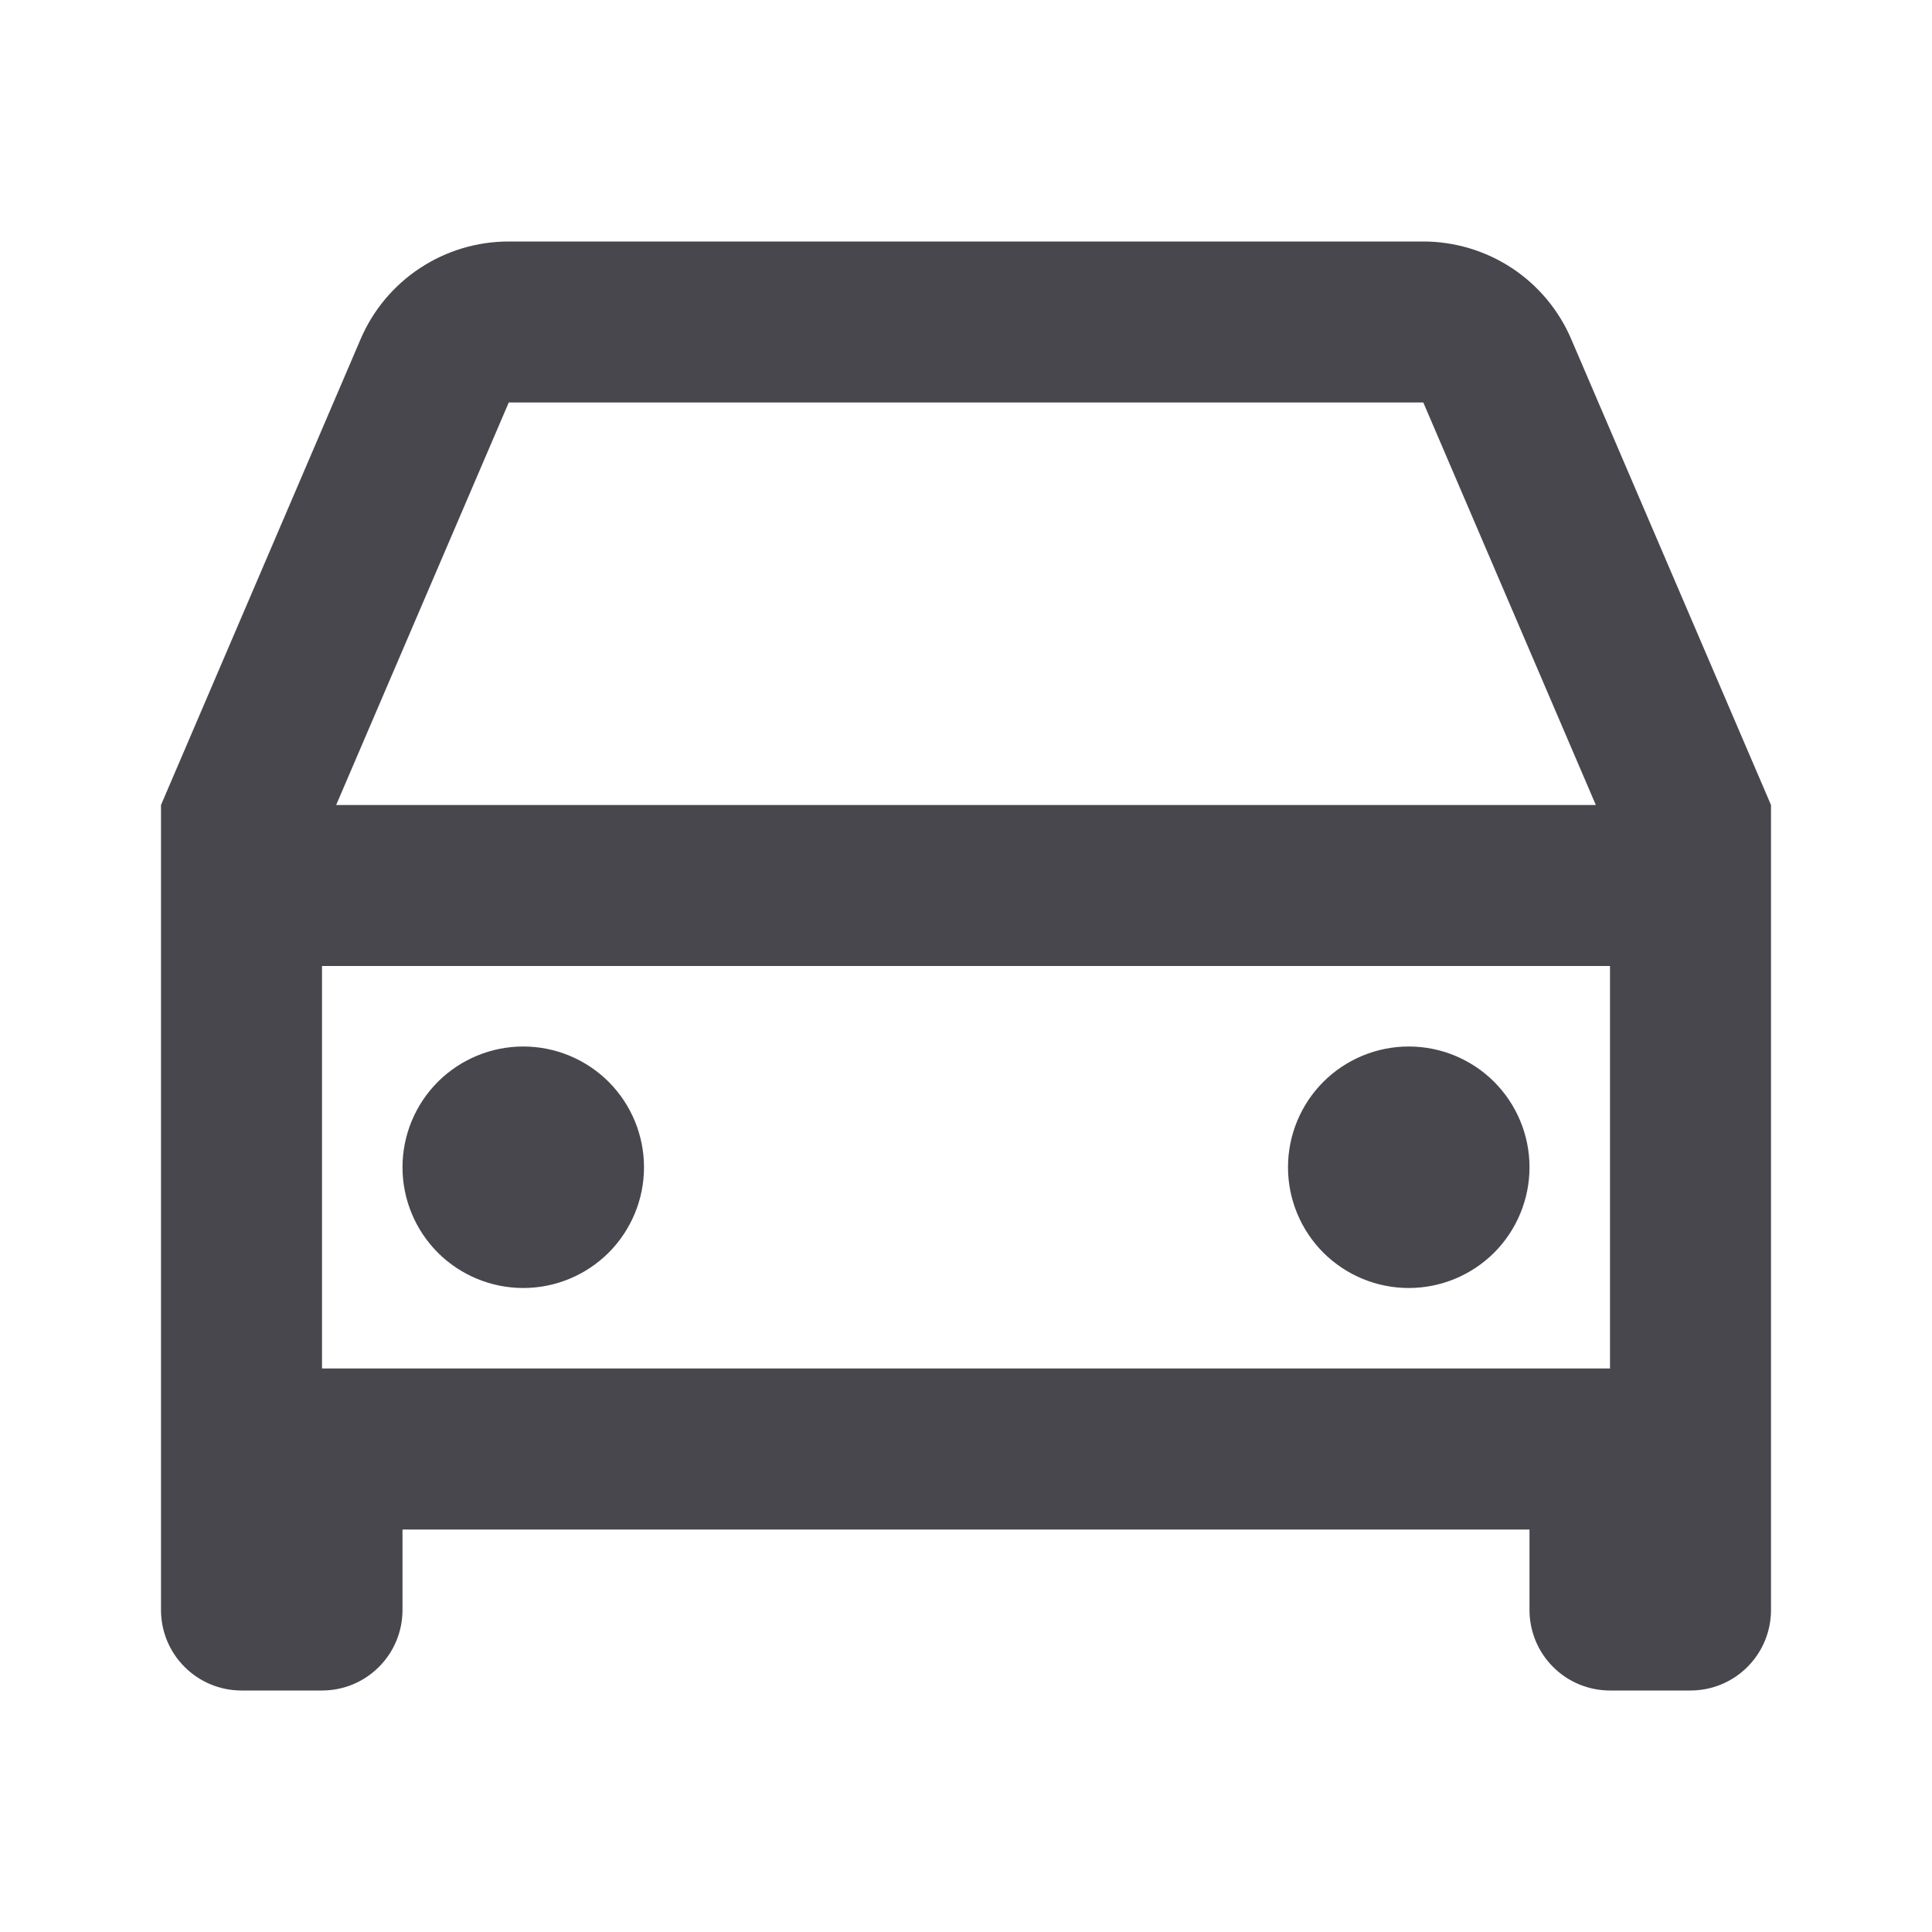
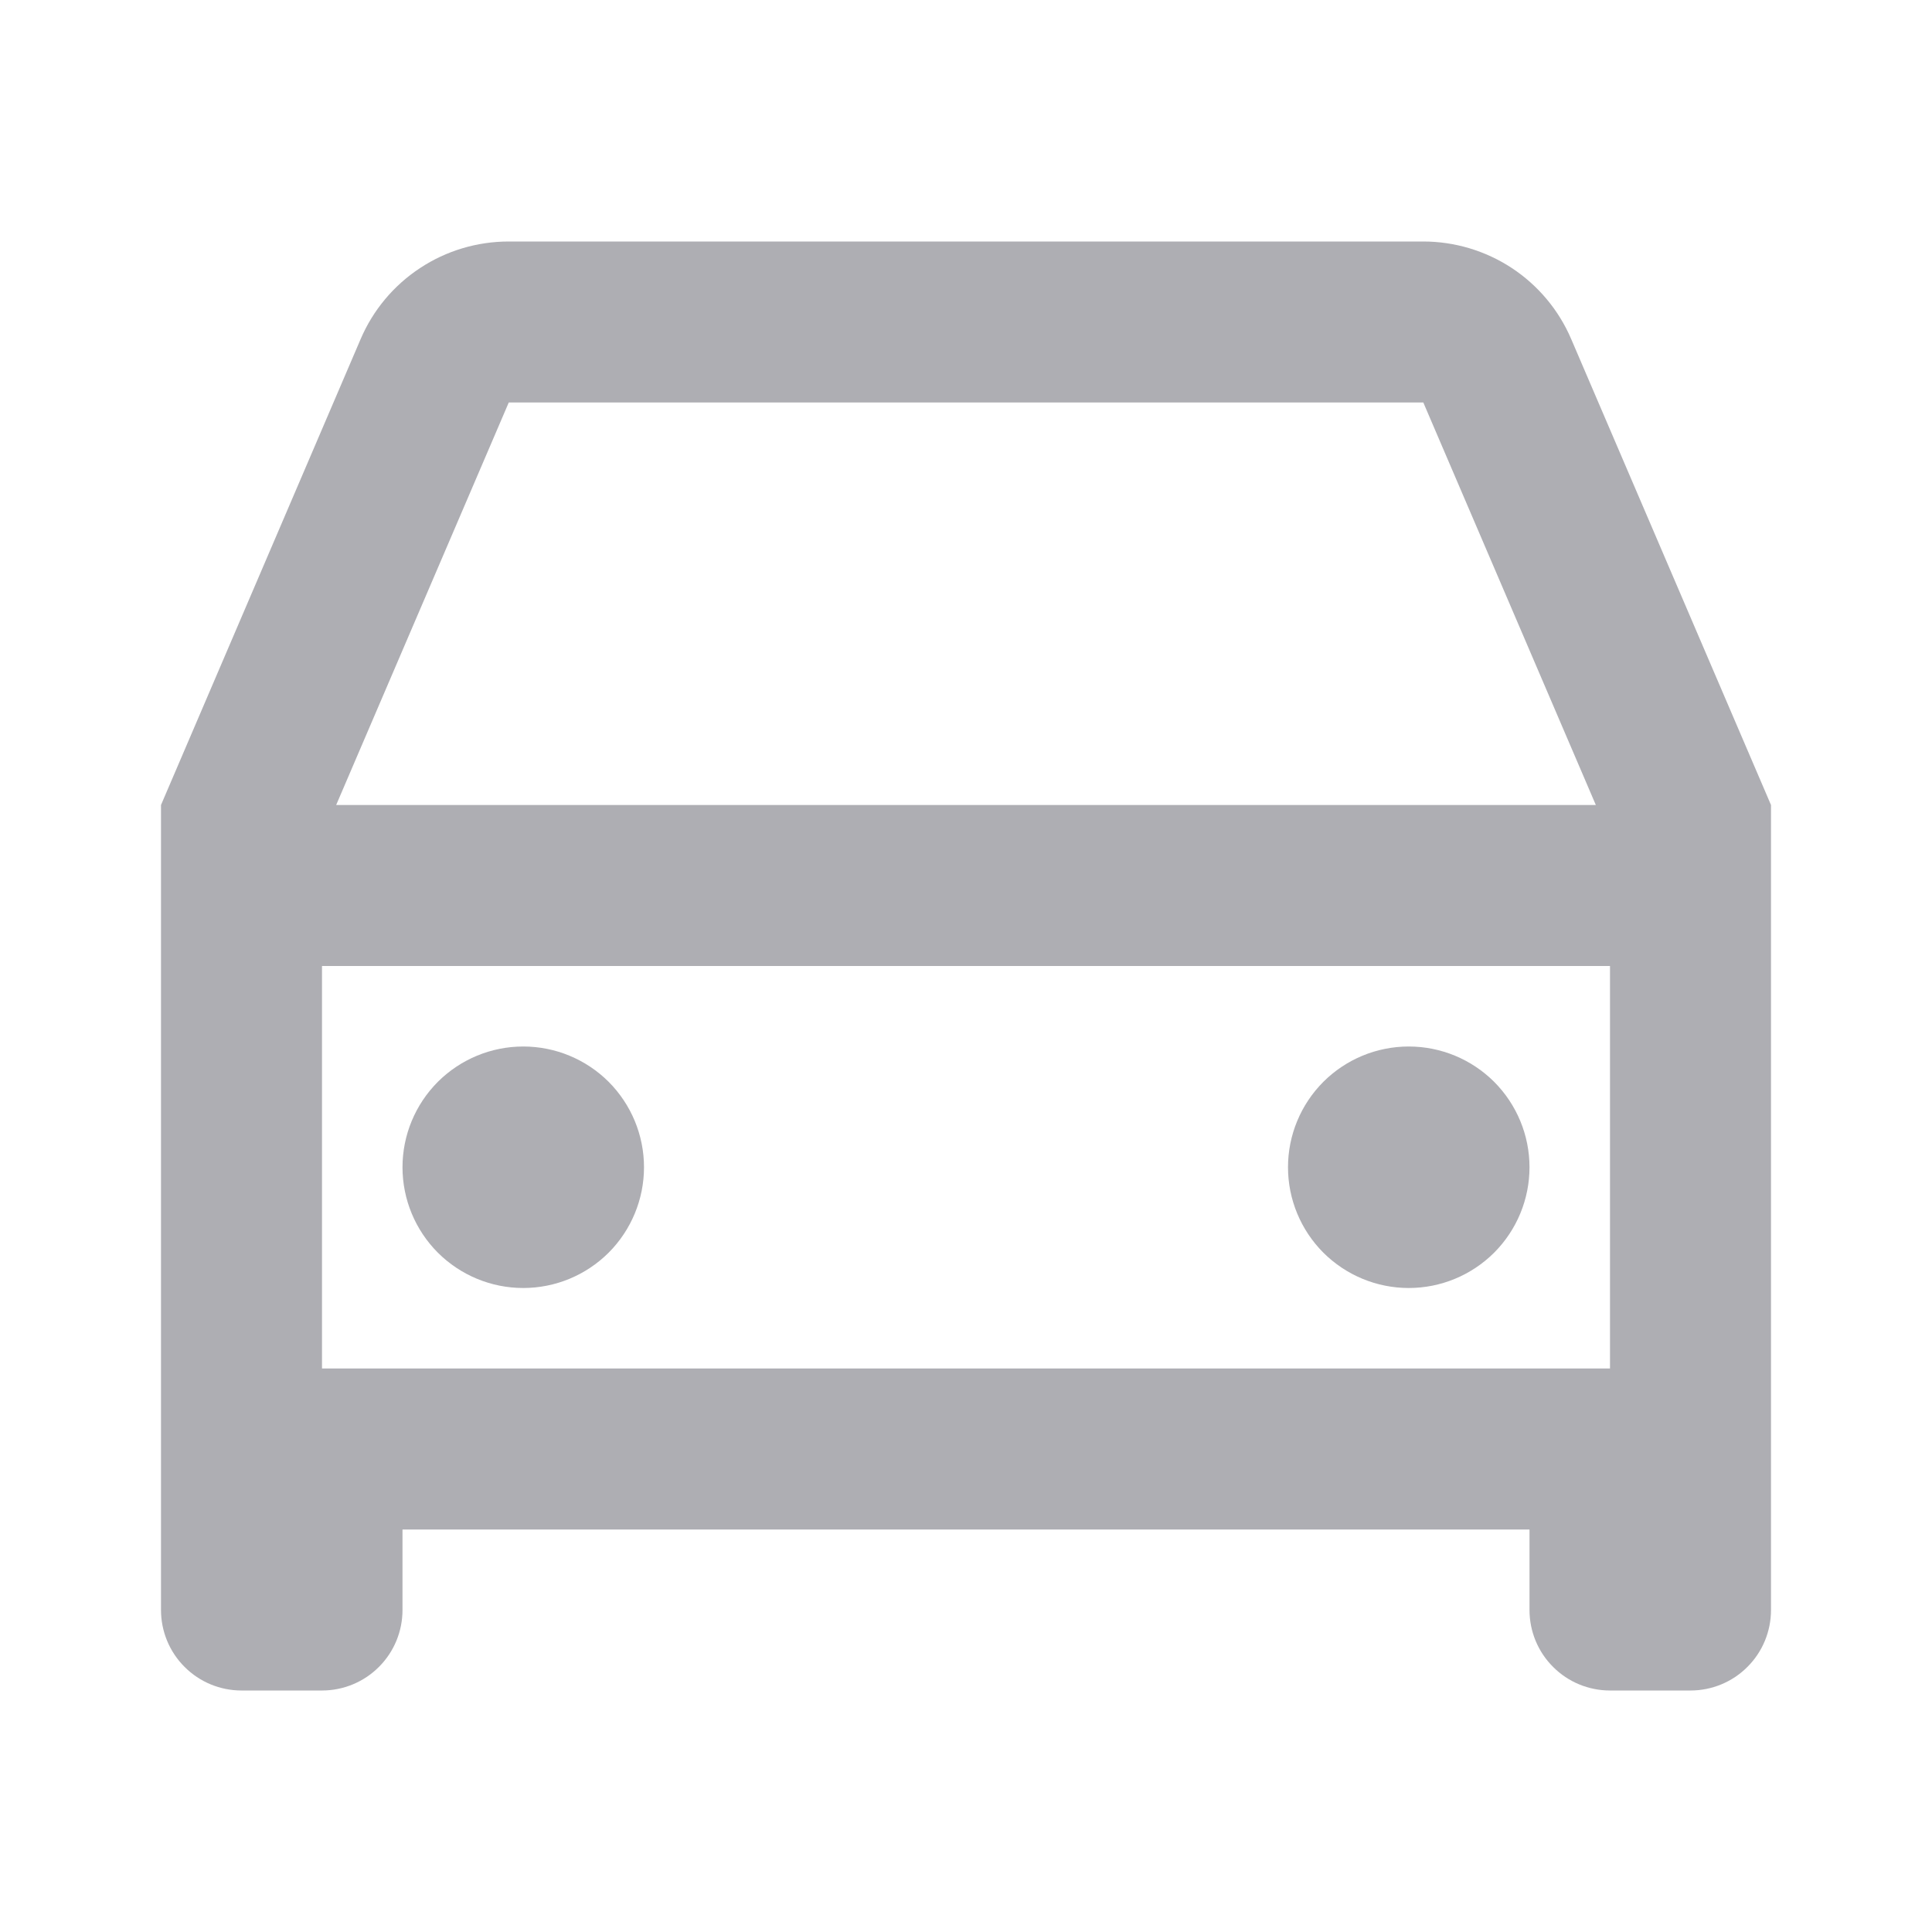
- <svg xmlns="http://www.w3.org/2000/svg" width="24" height="24" viewBox="0 0 24 24" fill="#47474D">
+ <svg xmlns="http://www.w3.org/2000/svg" width="24" height="24" viewBox="0 0 24 24" fill="#AEAEB3">
  <path d="M19 19H5V20C5 20.265 4.895 20.52 4.707 20.707C4.52 20.895 4.265 21 4 21H3C2.735 21 2.48 20.895 2.293 20.707C2.105 20.52 2 20.265 2 20V10L4.48 4.212C4.634 3.852 4.891 3.545 5.218 3.33C5.545 3.114 5.928 3 6.32 3H17.68C18.071 3 18.454 3.115 18.781 3.33C19.108 3.546 19.364 3.852 19.518 4.212L22 10V20C22 20.265 21.895 20.52 21.707 20.707C21.52 20.895 21.265 21 21 21H20C19.735 21 19.48 20.895 19.293 20.707C19.105 20.52 19 20.265 19 20V19ZM20 12H4V17H20V12ZM4.176 10H19.824L17.681 5H6.32L4.176 10ZM6.5 16C6.102 16 5.721 15.842 5.439 15.561C5.158 15.279 5 14.898 5 14.5C5 14.102 5.158 13.721 5.439 13.439C5.721 13.158 6.102 13 6.5 13C6.898 13 7.279 13.158 7.561 13.439C7.842 13.721 8 14.102 8 14.5C8 14.898 7.842 15.279 7.561 15.561C7.279 15.842 6.898 16 6.5 16ZM17.5 16C17.102 16 16.721 15.842 16.439 15.561C16.158 15.279 16 14.898 16 14.5C16 14.102 16.158 13.721 16.439 13.439C16.721 13.158 17.102 13 17.5 13C17.898 13 18.279 13.158 18.561 13.439C18.842 13.721 19 14.102 19 14.5C19 14.898 18.842 15.279 18.561 15.561C18.279 15.842 17.898 16 17.5 16Z" />
</svg>
